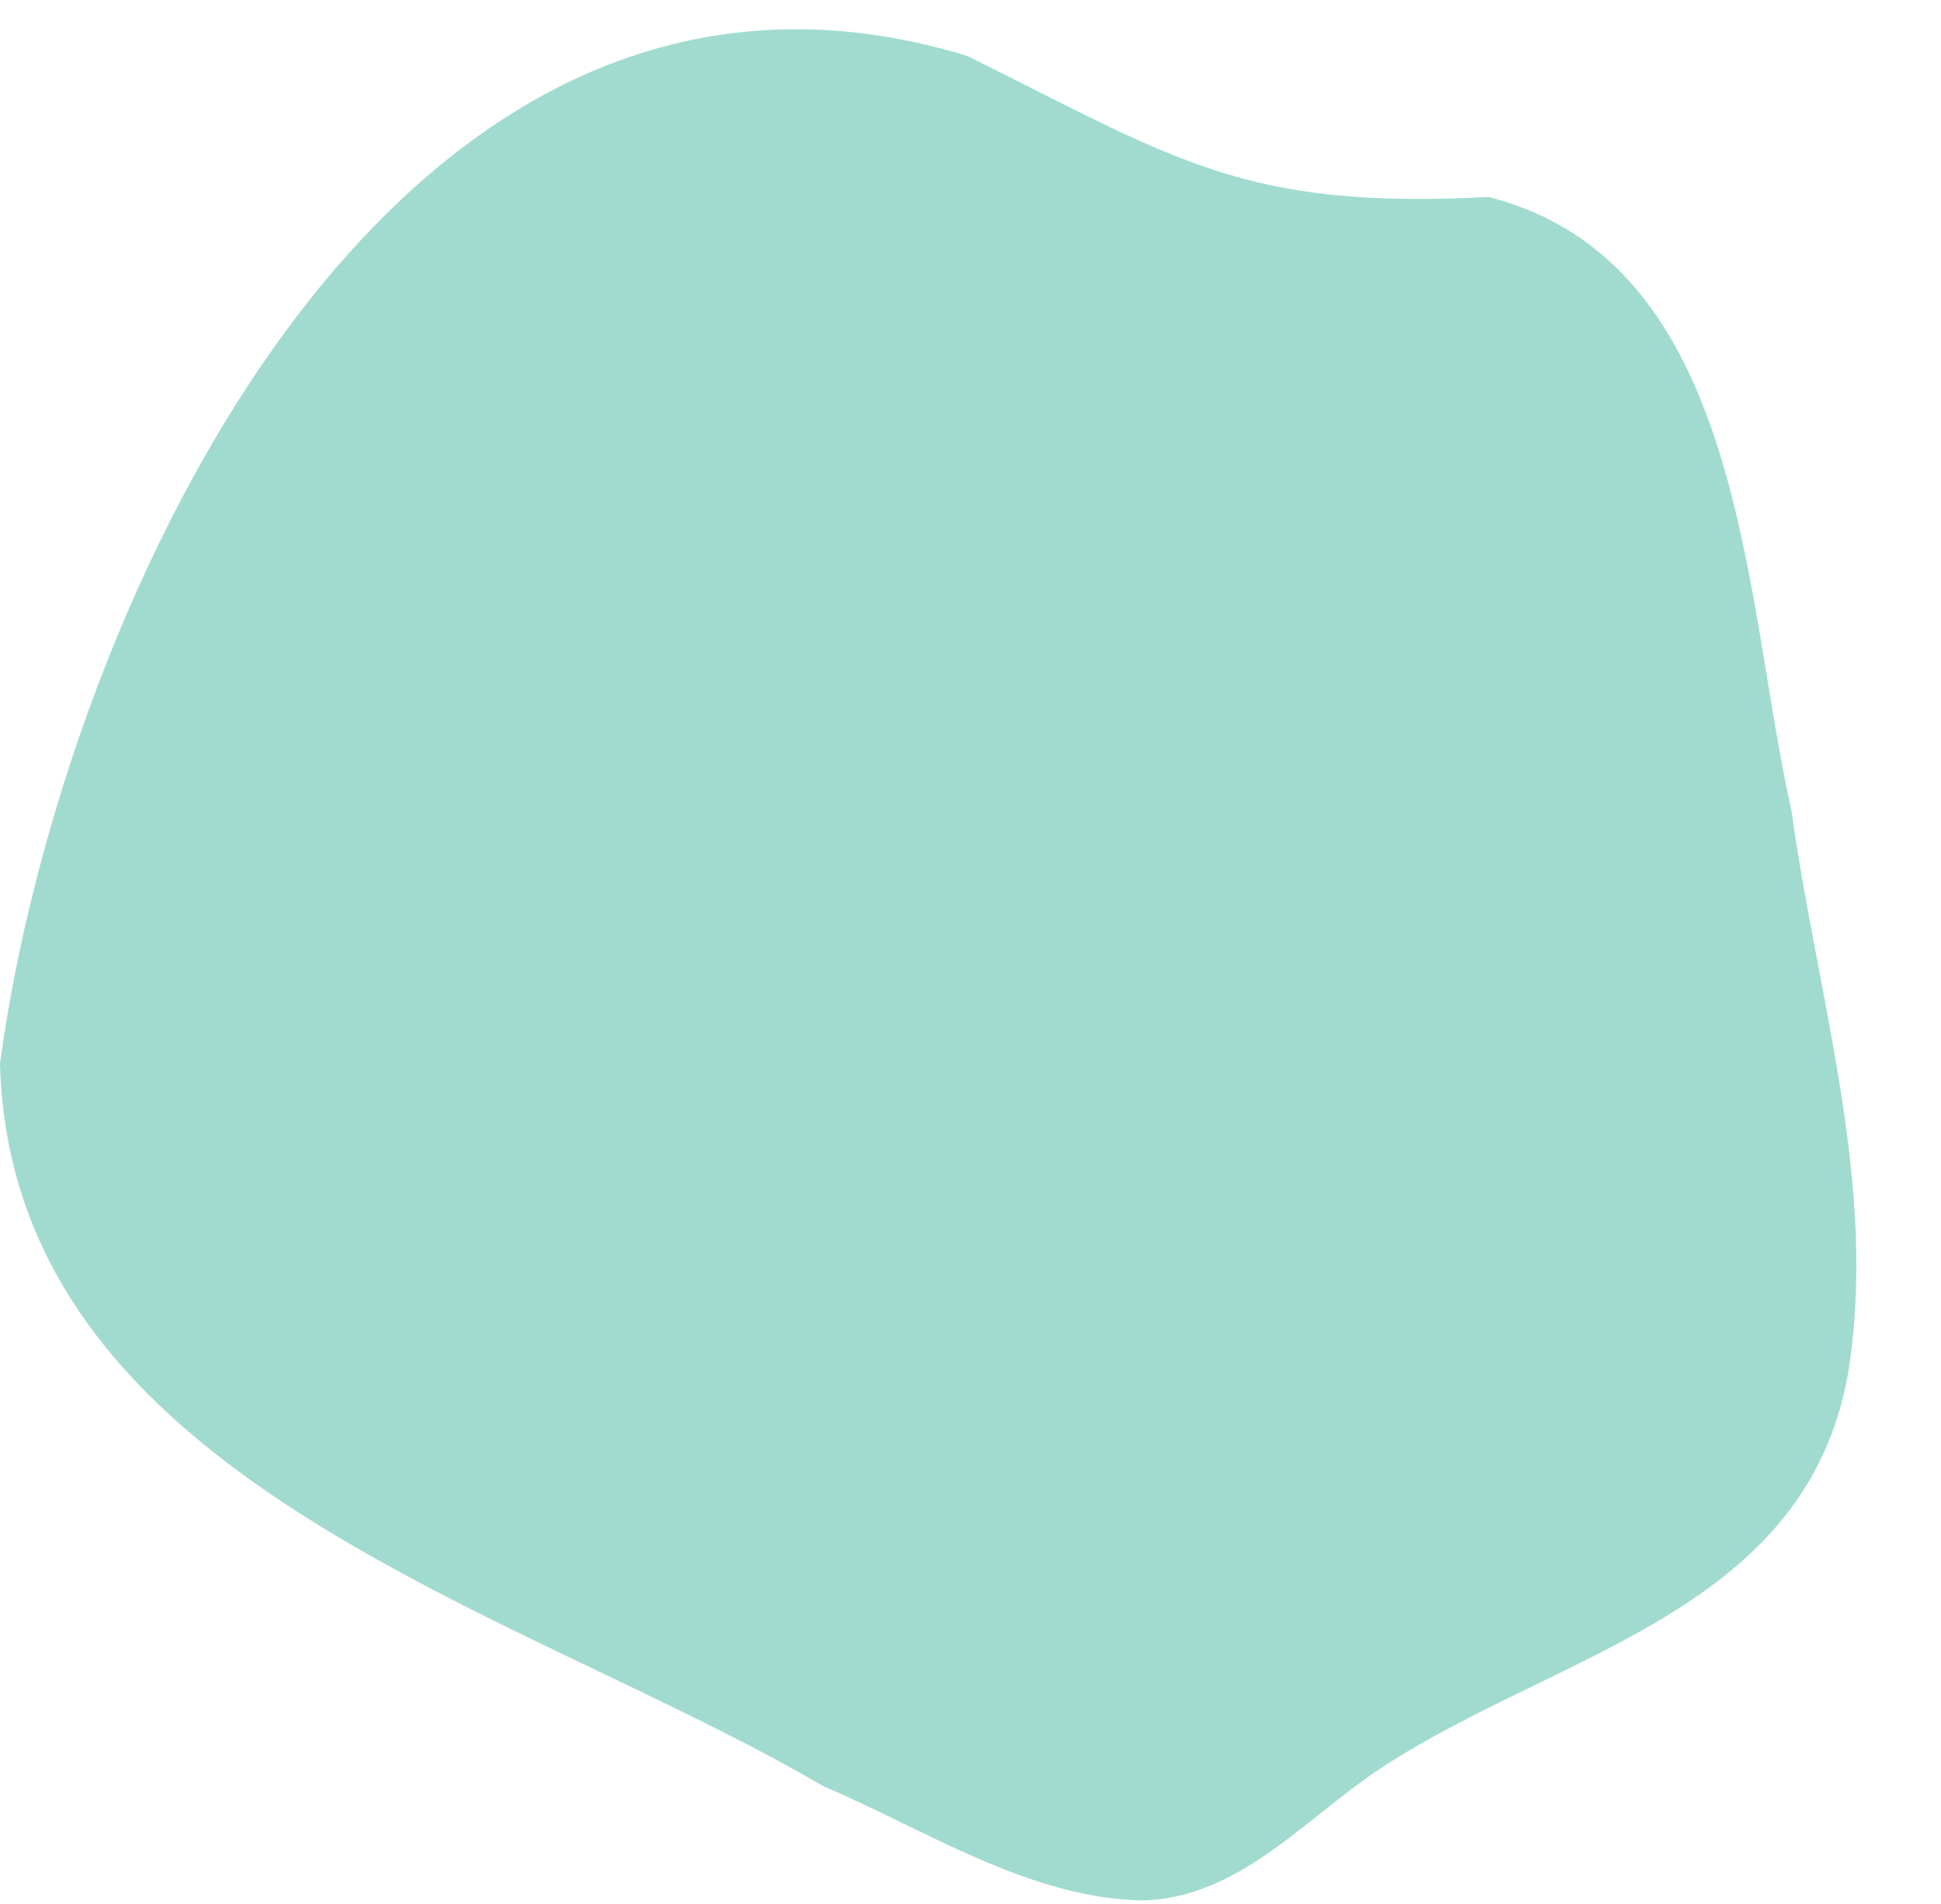
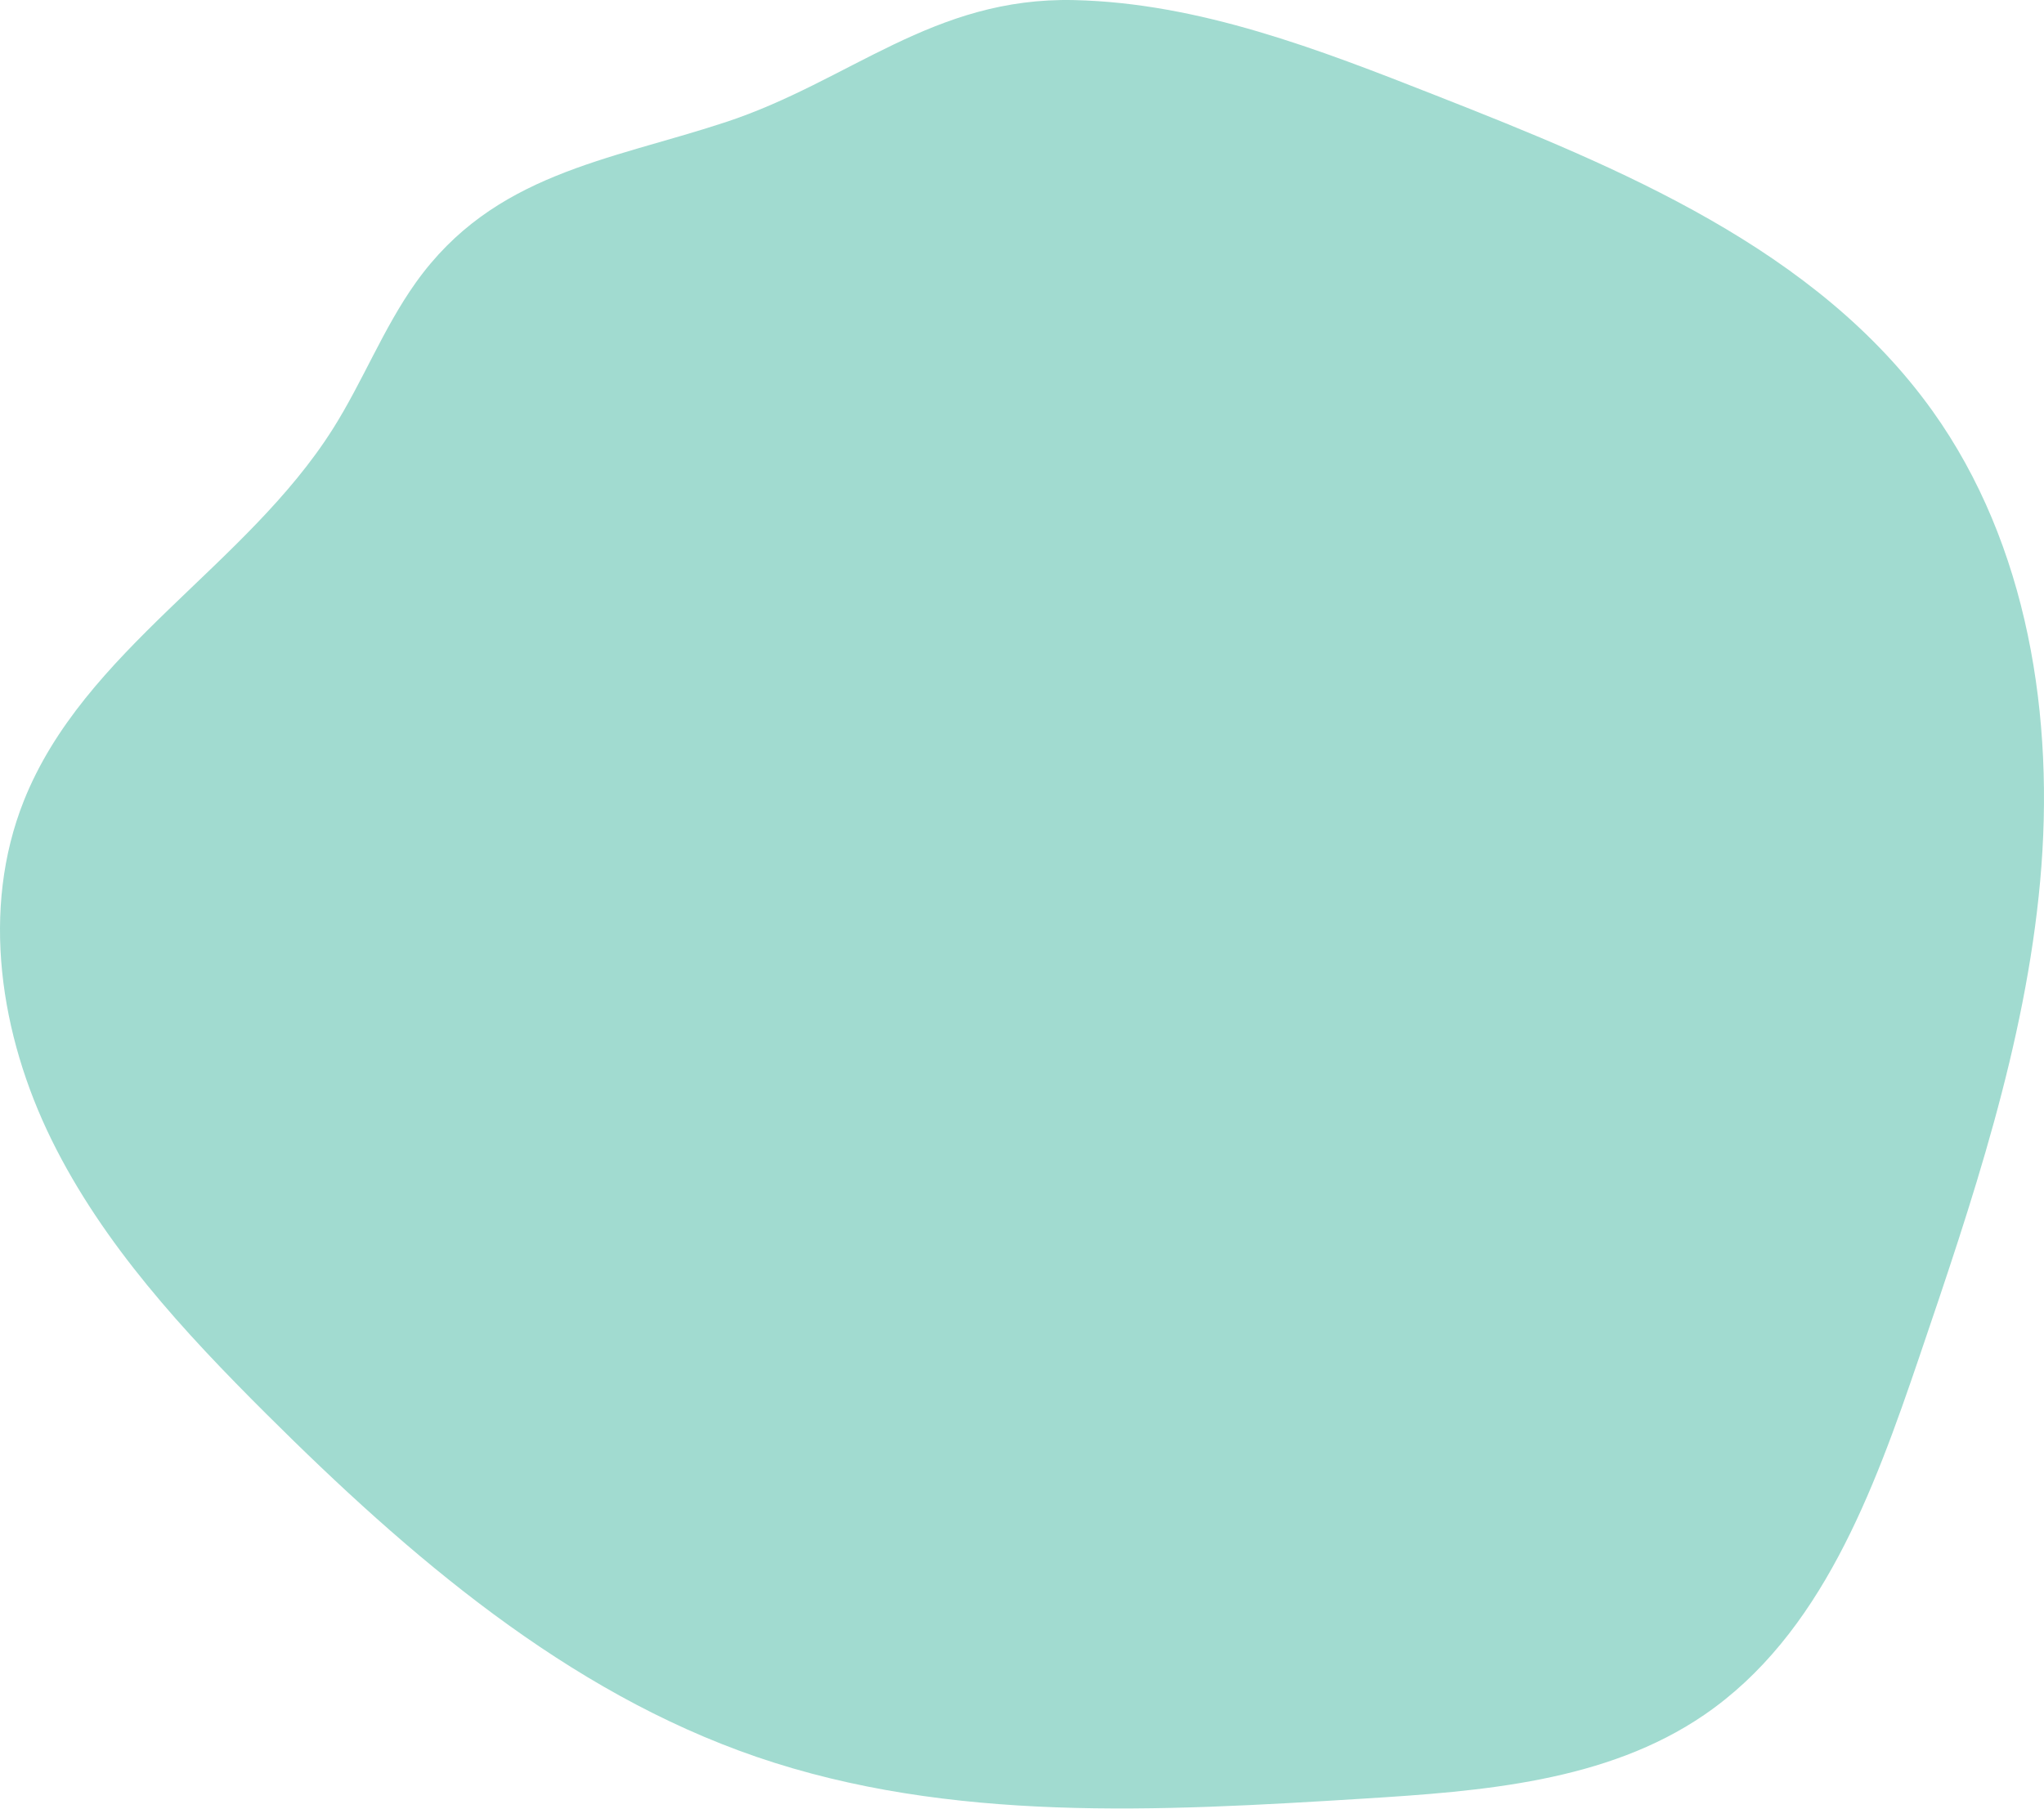
- <svg xmlns="http://www.w3.org/2000/svg" width="665" height="652" viewBox="0 0 665 652" fill="none">
-   <path d="M331.393 19.172C135.874 -40.655 21.426 206.256 0 364.295C3.774 507.529 178.076 550.792 281.853 611.771C316.885 626.681 352.903 650.428 391.583 651.014C426.385 650.072 449.635 619.771 477.498 602.872C537.814 565.199 618.299 550.625 633.016 471.323C643.813 406.637 622.491 341.512 613.791 277.706C597.292 205.335 598.067 89.91 510.035 67.483C426.155 71.817 403.408 54.876 331.372 19.152L331.393 19.172Z" fill="#A1DBD0" />
+ <svg xmlns="http://www.w3.org/2000/svg" width="704" height="623" viewBox="0 0 704 623" fill="none">
+   <path d="M143.193 97.382C132.005 113.095 124.974 131.38 114.684 147.688C84.85 194.967 28.896 223.948 8.205 275.885C-6.685 313.241 0 356.54 17.749 392.625C35.498 428.71 63.288 458.755 91.769 487.128C140.886 536.052 195.1 582.778 260.653 605.25C327.146 628.04 399.44 623.963 469.592 619.609C510.311 617.08 553.254 613.819 586.942 590.78C627.191 563.236 645.272 513.843 660.976 467.655C679.195 414.102 697.551 359.926 702.676 303.581C707.814 247.235 698.518 187.656 665.645 141.634C625.727 85.745 558.226 57.897 494.317 32.786C454.219 17.003 413.072 1.027 370.005 0.031C321.234 -1.088 292.863 27.962 249.824 42.114C209.492 55.382 169.947 59.804 143.193 97.382Z" fill="#A1DBD0" />
</svg>
